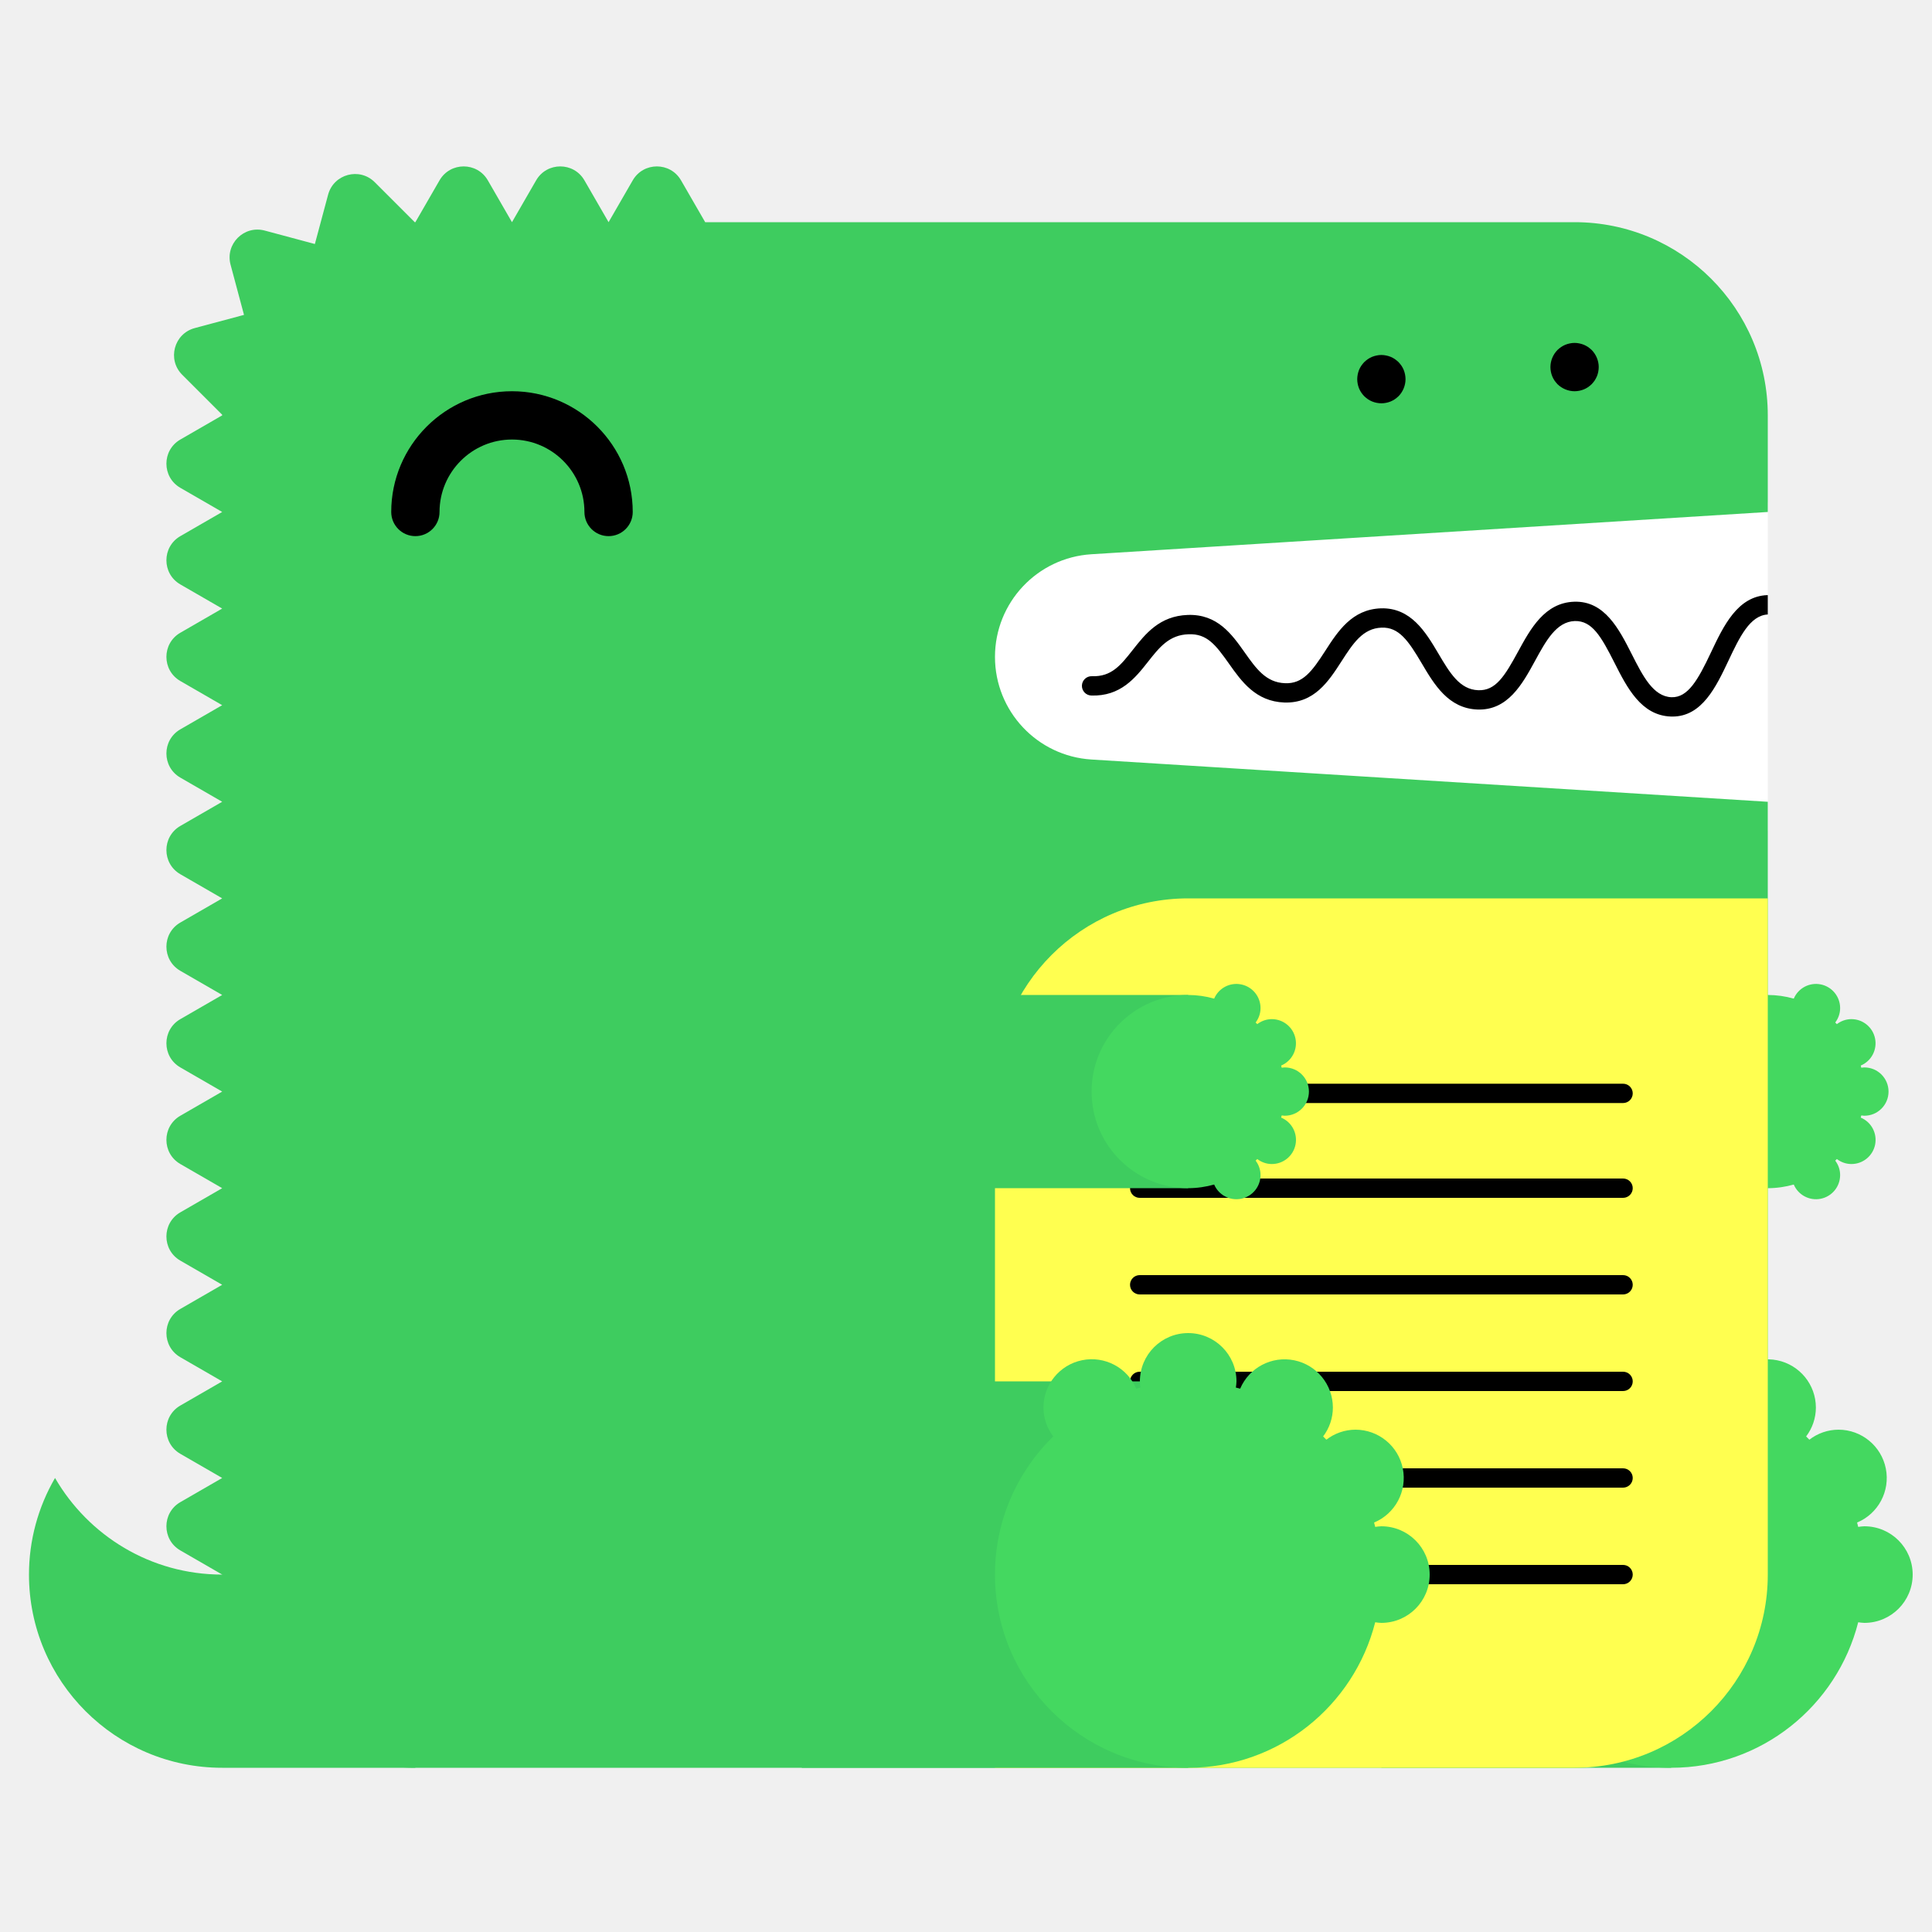
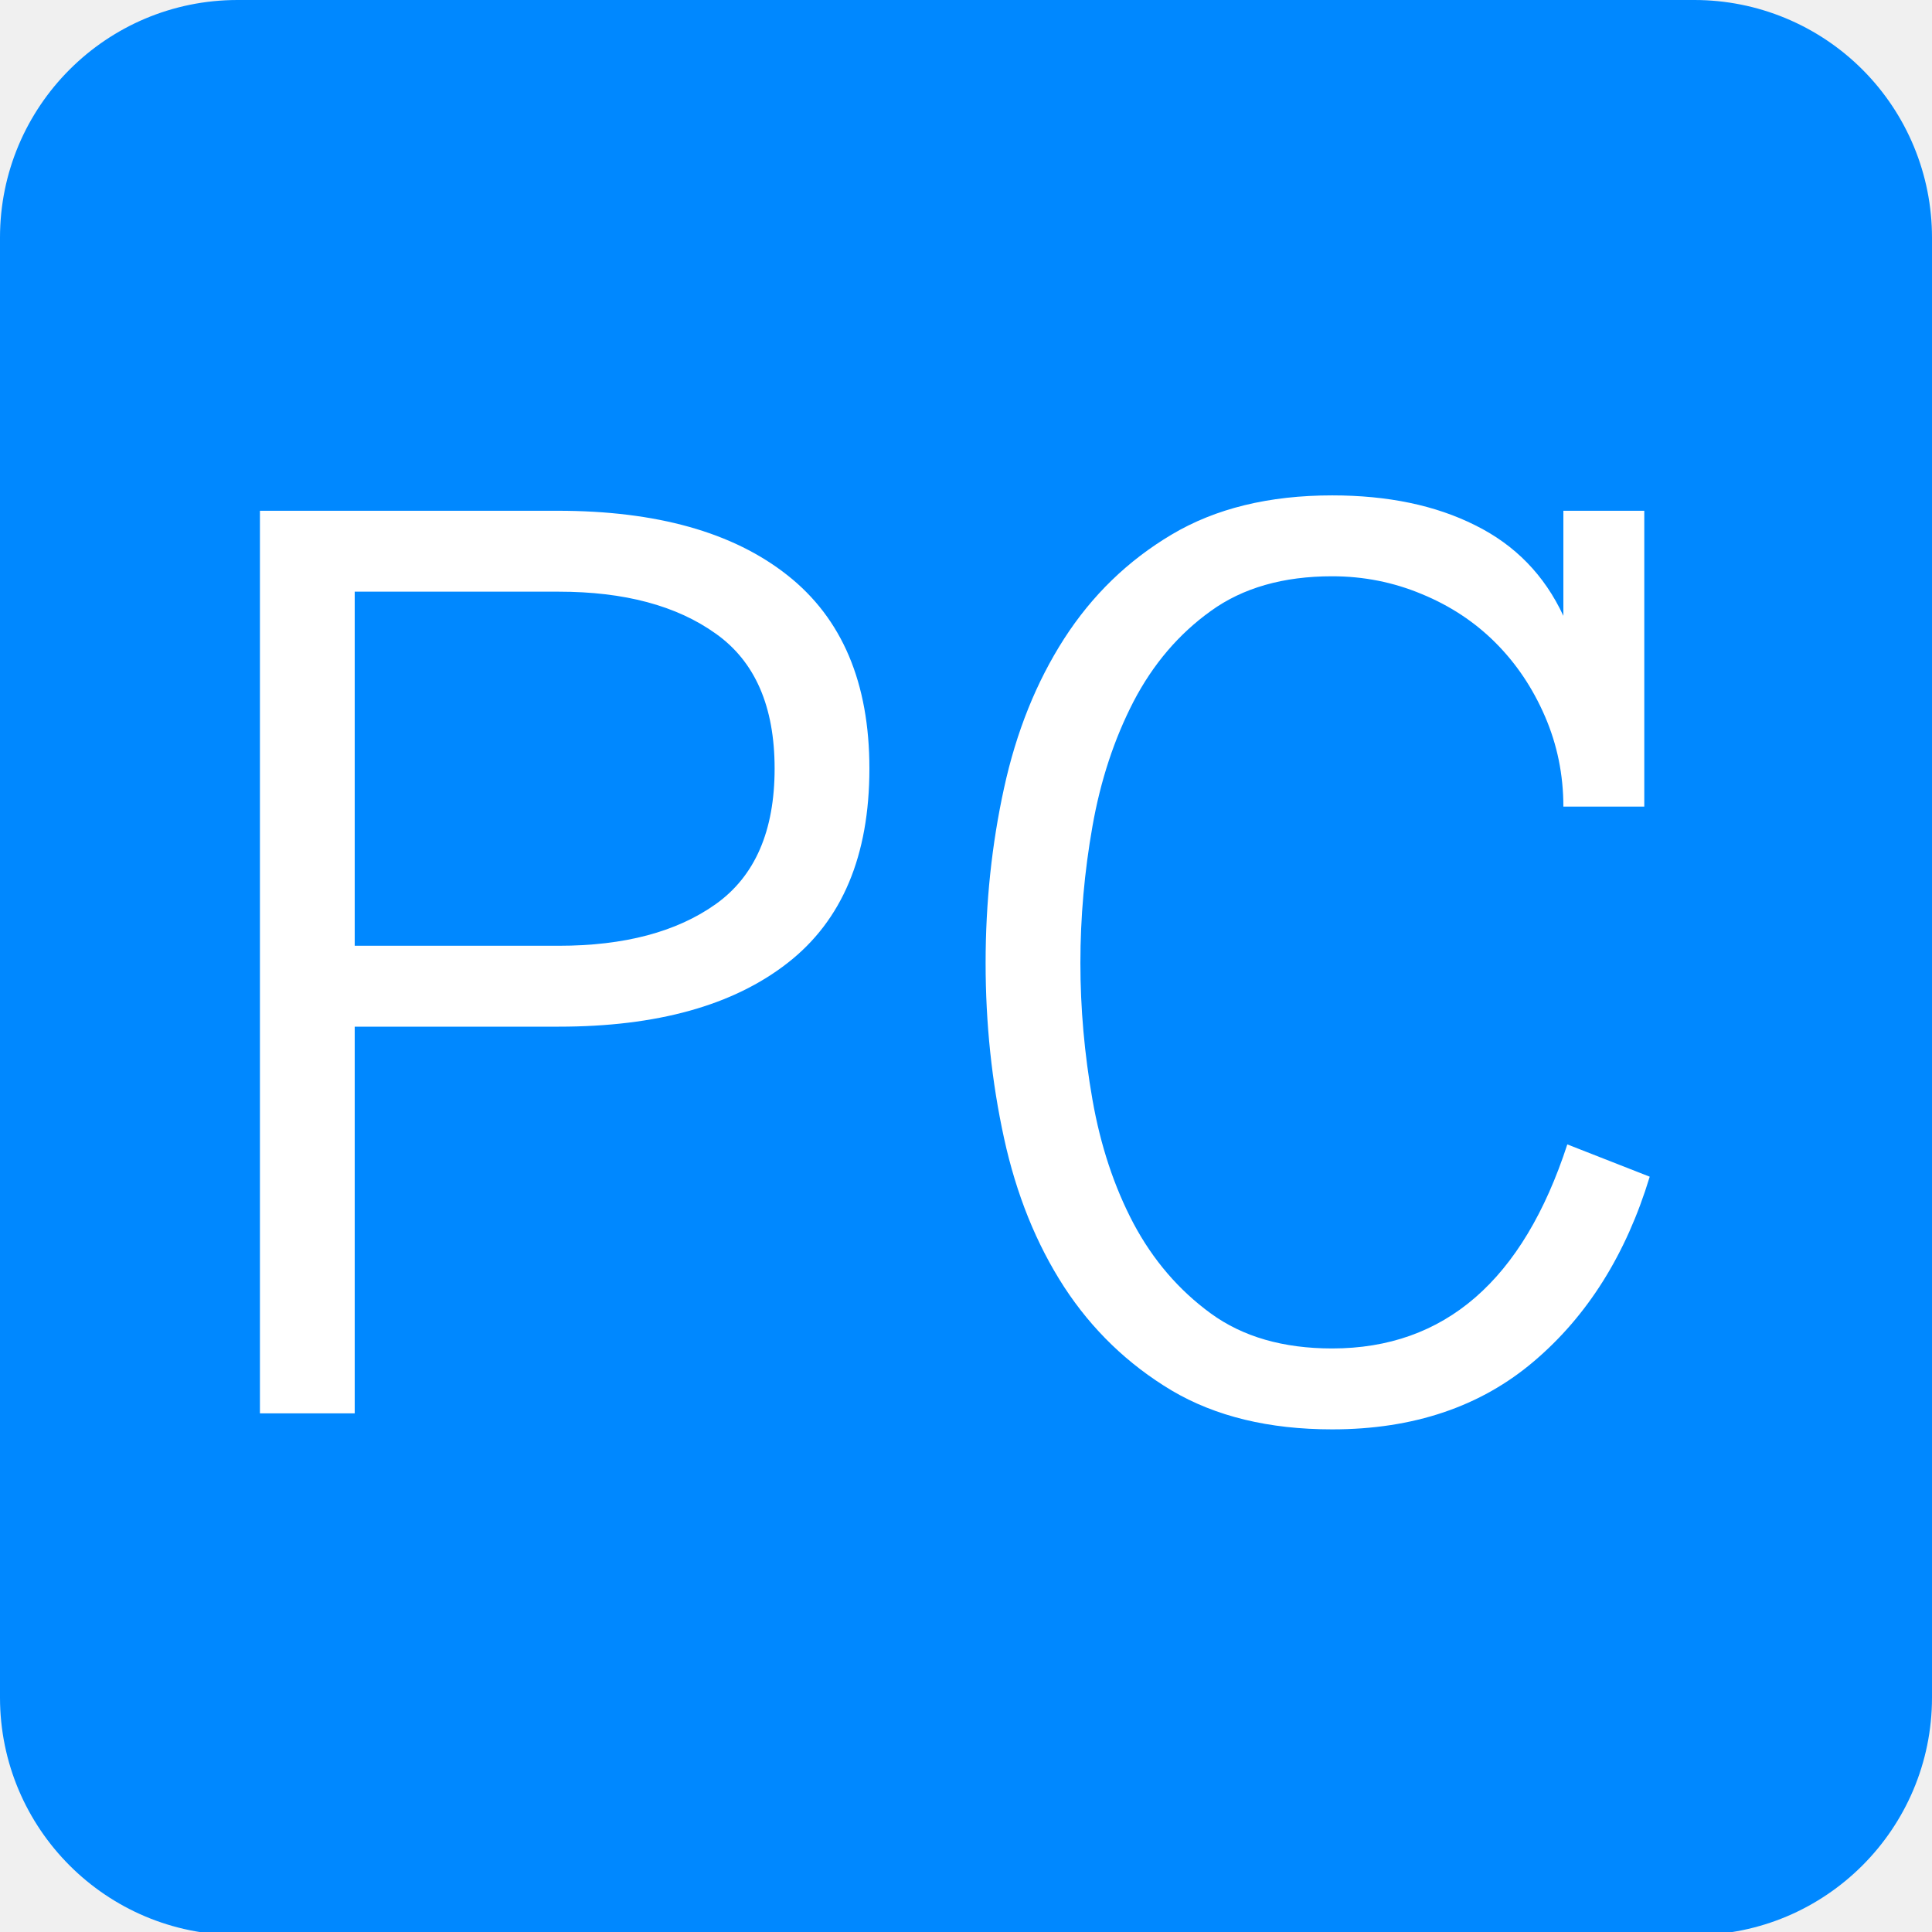
- <svg xmlns="http://www.w3.org/2000/svg" width="200" height="200" viewBox="0 0 200 200">
-   <g fill="none" fill-rule="evenodd">
-     <path fill="#FFF" d="M99 52h84v34H99z" />
-     <path d="M23 163c-7.398 0-13.843-4.027-17.303-10A19.886 19.886 0 0 0 3 163c0 11.046 8.954 20 20 20h20v-20H23z" fill="#3ECC5F" />
-     <path d="M112.98 57.376L183 53V43c0-11.046-8.954-20-20-20H73l-2.5-4.33c-1.112-1.925-3.889-1.925-5 0L63 23l-2.5-4.33c-1.111-1.925-3.889-1.925-5 0L53 23l-2.5-4.33c-1.111-1.925-3.889-1.925-5 0L43 23c-.022 0-.042.003-.065.003l-4.142-4.141c-1.57-1.571-4.252-.853-4.828 1.294l-1.369 5.104-5.192-1.392c-2.148-.575-4.111 1.389-3.535 3.536l1.39 5.193-5.102 1.367c-2.148.576-2.867 3.259-1.296 4.83l4.142 4.142c0 .021-.003.042-.003.064l-4.33 2.5c-1.925 1.111-1.925 3.889 0 5L23 53l-4.33 2.5c-1.925 1.111-1.925 3.889 0 5L23 63l-4.33 2.5c-1.925 1.111-1.925 3.889 0 5L23 73l-4.33 2.5c-1.925 1.111-1.925 3.889 0 5L23 83l-4.33 2.5c-1.925 1.111-1.925 3.889 0 5L23 93l-4.33 2.5c-1.925 1.111-1.925 3.889 0 5L23 103l-4.33 2.5c-1.925 1.111-1.925 3.889 0 5L23 113l-4.33 2.5c-1.925 1.111-1.925 3.889 0 5L23 123l-4.33 2.5c-1.925 1.111-1.925 3.889 0 5L23 133l-4.33 2.5c-1.925 1.111-1.925 3.889 0 5L23 143l-4.33 2.5c-1.925 1.111-1.925 3.889 0 5L23 153l-4.33 2.5c-1.925 1.111-1.925 3.889 0 5L23 163c0 11.046 8.954 20 20 20h120c11.046 0 20-8.954 20-20V83l-70.02-4.376A10.645 10.645 0 0 1 103 68c0-5.621 4.37-10.273 9.98-10.624" fill="#3ECC5F" />
-     <path fill="#3ECC5F" d="M143 183h30v-40h-30z" />
-     <path d="M193 158c-.219 0-.428.037-.639.064-.038-.15-.074-.301-.116-.451A5 5 0 0 0 190.32 148a4.96 4.96 0 0 0-3.016 1.036 26.531 26.531 0 0 0-.335-.336 4.955 4.955 0 0 0 1.011-2.987 5 5 0 0 0-9.599-1.959c-.148-.042-.297-.077-.445-.115.027-.211.064-.42.064-.639a5 5 0 0 0-5-5 5 5 0 0 0-5 5c0 .219.037.428.064.639-.148.038-.297.073-.445.115a4.998 4.998 0 0 0-9.599 1.959c0 1.125.384 2.151 1.011 2.987-3.717 3.632-6.031 8.693-6.031 14.3 0 11.046 8.954 20 20 20 9.339 0 17.16-6.41 19.361-15.064.211.027.42.064.639.064a5 5 0 0 0 5-5 5 5 0 0 0-5-5" fill="#44D860" />
-     <path fill="#3ECC5F" d="M153 123h30v-20h-30z" />
-     <path d="M193 115.5a2.5 2.5 0 1 0 0-5c-.109 0-.214.019-.319.032-.02-.075-.037-.15-.058-.225a2.501 2.501 0 0 0-.963-4.807c-.569 0-1.088.197-1.508.518a6.653 6.653 0 0 0-.168-.168c.314-.417.506-.931.506-1.494a2.5 2.5 0 0 0-4.8-.979A9.987 9.987 0 0 0 183 103c-5.522 0-10 4.478-10 10s4.478 10 10 10c.934 0 1.833-.138 2.69-.377a2.5 2.5 0 0 0 4.8-.979c0-.563-.192-1.077-.506-1.494.057-.055.113-.111.168-.168.42.321.939.518 1.508.518a2.5 2.5 0 0 0 .963-4.807c.021-.074.038-.15.058-.225.105.013.21.032.319.032" fill="#44D860" />
-     <path d="M63 55.5a2.5 2.5 0 0 1-2.5-2.5c0-4.136-3.364-7.5-7.5-7.5s-7.5 3.364-7.5 7.5a2.5 2.5 0 1 1-5 0c0-6.893 5.607-12.5 12.5-12.5S65.5 46.107 65.5 53a2.5 2.5 0 0 1-2.5 2.5" fill="#000" />
-     <path d="M103 183h60c11.046 0 20-8.954 20-20V93h-60c-11.046 0-20 8.954-20 20v70z" fill="#FFFF50" />
-     <path d="M168.02 124h-50.04a1 1 0 1 1 0-2h50.04a1 1 0 1 1 0 2m0 20h-50.04a1 1 0 1 1 0-2h50.04a1 1 0 1 1 0 2m0 20h-50.04a1 1 0 1 1 0-2h50.04a1 1 0 1 1 0 2m0-49.814h-50.04a1 1 0 1 1 0-2h50.04a1 1 0 1 1 0 2m0 19.814h-50.04a1 1 0 1 1 0-2h50.04a1 1 0 1 1 0 2m0 20h-50.04a1 1 0 1 1 0-2h50.04a1 1 0 1 1 0 2M183 61.611c-.012 0-.022-.006-.034-.005-3.09.105-4.552 3.196-5.842 5.923-1.346 2.85-2.387 4.703-4.093 4.647-1.889-.068-2.969-2.202-4.113-4.46-1.314-2.594-2.814-5.536-5.963-5.426-3.046.104-4.513 2.794-5.807 5.167-1.377 2.528-2.314 4.065-4.121 3.994-1.927-.07-2.951-1.805-4.136-3.813-1.321-2.236-2.848-4.75-5.936-4.664-2.994.103-4.465 2.385-5.763 4.4-1.373 2.13-2.335 3.428-4.165 3.351-1.973-.07-2.992-1.51-4.171-3.177-1.324-1.873-2.816-3.993-5.895-3.89-2.928.1-4.399 1.97-5.696 3.618-1.232 1.564-2.194 2.802-4.229 2.724a1 1 0 0 0-.072 2c3.017.101 4.545-1.8 5.872-3.487 1.177-1.496 2.193-2.787 4.193-2.855 1.926-.082 2.829 1.115 4.195 3.045 1.297 1.834 2.769 3.914 5.731 4.021 3.103.104 4.596-2.215 5.918-4.267 1.182-1.834 2.202-3.417 4.15-3.484 1.793-.067 2.769 1.35 4.145 3.681 1.297 2.197 2.766 4.686 5.787 4.796 3.125.108 4.634-2.62 5.949-5.035 1.139-2.088 2.214-4.06 4.119-4.126 1.793-.042 2.728 1.595 4.111 4.33 1.292 2.553 2.757 5.445 5.825 5.556l.169.003c3.064 0 4.518-3.075 5.805-5.794 1.139-2.41 2.217-4.68 4.067-4.773v-2z" fill="#000" />
-     <path fill="#3ECC5F" d="M83 183h40v-40H83z" />
-     <path d="M143 158c-.219 0-.428.037-.639.064-.038-.15-.074-.301-.116-.451A5 5 0 0 0 140.32 148a4.96 4.96 0 0 0-3.016 1.036 26.531 26.531 0 0 0-.335-.336 4.955 4.955 0 0 0 1.011-2.987 5 5 0 0 0-9.599-1.959c-.148-.042-.297-.077-.445-.115.027-.211.064-.42.064-.639a5 5 0 0 0-5-5 5 5 0 0 0-5 5c0 .219.037.428.064.639-.148.038-.297.073-.445.115a4.998 4.998 0 0 0-9.599 1.959c0 1.125.384 2.151 1.011 2.987-3.717 3.632-6.031 8.693-6.031 14.3 0 11.046 8.954 20 20 20 9.339 0 17.16-6.41 19.361-15.064.211.027.42.064.639.064a5 5 0 0 0 5-5 5 5 0 0 0-5-5" fill="#44D860" />
-     <path fill="#3ECC5F" d="M83 123h40v-20H83z" />
-     <path d="M133 115.5a2.5 2.5 0 1 0 0-5c-.109 0-.214.019-.319.032-.02-.075-.037-.15-.058-.225a2.501 2.501 0 0 0-.963-4.807c-.569 0-1.088.197-1.508.518a6.653 6.653 0 0 0-.168-.168c.314-.417.506-.931.506-1.494a2.5 2.5 0 0 0-4.8-.979A9.987 9.987 0 0 0 123 103c-5.522 0-10 4.478-10 10s4.478 10 10 10c.934 0 1.833-.138 2.69-.377a2.5 2.5 0 0 0 4.8-.979c0-.563-.192-1.077-.506-1.494.057-.055.113-.111.168-.168.42.321.939.518 1.508.518a2.5 2.5 0 0 0 .963-4.807c.021-.074.038-.15.058-.225.105.013.21.032.319.032" fill="#44D860" />
-     <path d="M143 41.75c-.16 0-.33-.02-.49-.05a2.52 2.52 0 0 1-.47-.14c-.15-.06-.29-.14-.431-.23-.13-.09-.259-.2-.38-.31-.109-.12-.219-.24-.309-.38s-.17-.28-.231-.43a2.619 2.619 0 0 1-.189-.96c0-.16.02-.33.05-.49.03-.16.08-.31.139-.47.061-.15.141-.29.231-.43.09-.13.2-.26.309-.38.121-.11.25-.22.38-.31.141-.09.281-.17.431-.23.149-.06.31-.11.47-.14.32-.07.65-.07.98 0 .159.03.32.08.47.14.149.06.29.14.43.23.13.09.259.2.38.31.11.12.22.25.31.38.09.14.17.28.23.43.06.16.11.31.14.47.029.16.05.33.05.49 0 .66-.271 1.31-.73 1.77-.121.11-.25.22-.38.31-.14.09-.281.17-.43.23a2.565 2.565 0 0 1-.96.19m20-1.25c-.66 0-1.3-.27-1.771-.73a3.802 3.802 0 0 1-.309-.38c-.09-.14-.17-.28-.231-.43a2.619 2.619 0 0 1-.189-.96c0-.66.27-1.3.729-1.77.121-.11.25-.22.38-.31.141-.09.281-.17.431-.23.149-.06.31-.11.47-.14.32-.07.66-.07.98 0 .159.03.32.08.47.14.149.06.29.14.43.23.13.09.259.2.38.31.459.47.73 1.11.73 1.77 0 .16-.021.33-.05.49-.03.16-.08.32-.14.47-.07.15-.14.29-.23.43-.09.13-.2.26-.31.38-.121.11-.25.22-.38.31-.14.09-.281.17-.43.23a2.565 2.565 0 0 1-.96.19" fill="#000" />
+ <svg xmlns="http://www.w3.org/2000/svg" version="1.1" viewBox="0.0 0.0 100.0 100.0" fill="none" stroke="none" stroke-linecap="square" stroke-miterlimit="10">
+   <clipPath id="p.0">
+     <path d="m0 0l100.0 0l0 100.0l-100.0 0l0 -100.0z" clip-rule="nonzero" />
+   </clipPath>
+   <g clip-path="url(#p.0)">
+     <path fill="#000000" fill-opacity="0.0" d="m0 0l100.0 0l0 100.0l-100.0 0z" fill-rule="evenodd" />
+     <path fill="#0088ff" d="m0 12.296l0 0c0 -6.791 5.505 -12.296 12.296 -12.296l75.408 0c3.261 0 6.389 1.295 8.695 3.601c2.306 2.306 3.601 5.433 3.601 8.695l0 75.565c0 6.791 -5.505 12.296 -12.296 12.296l-75.408 0c-6.791 0 -12.296 -5.505 -12.296 -12.296z" fill-rule="evenodd" />
+     <path fill="#000000" fill-opacity="0.0" d="m2.703 -6.244l100.0 0l0 108.283l-100.0 0z" fill-rule="evenodd" />
+     <path fill="#ffffff" d="m45 39.781q0 6.766 -4.234 10.062q-4.219 3.297 -11.844 3.297l-10.562 0l0 20.016l-4.906 0l0 -46.719l15.406 0q7.687 0 11.906 3.344q4.234 3.344 4.234 10.0zm-4.906 0q0 -4.828 -3.047 -6.984q-3.031 -2.172 -8.125 -2.172l-10.562 0l0 18.328l10.562 0q5.094 0 8.125 -2.156q3.047 -2.172 3.047 -7.016zm45.295 21.125q-1.828 6.016 -5.984 9.547q-4.141 3.531 -10.453 3.531q-4.906 0 -8.313 -2.016q-3.391 -2.031 -5.562 -5.359q-2.156 -3.328 -3.109 -7.703q-0.953 -4.375 -0.953 -9.062q0 -4.688 0.953 -9.047q0.953 -4.375 3.109 -7.734q2.172 -3.375 5.562 -5.391q3.406 -2.031 8.313 -2.031q4.328 0 7.406 1.547q3.094 1.531 4.562 4.688l0 -5.438l4.188 0l0 15.312l-4.188 0q0 -2.469 -0.953 -4.672q-0.953 -2.203 -2.562 -3.812q-1.609 -1.609 -3.812 -2.516q-2.203 -0.922 -4.641 -0.922q-3.797 0 -6.281 1.797q-2.484 1.781 -4.0 4.688q-1.5 2.906 -2.125 6.453q-0.625 3.531 -0.625 7.078q0 3.516 0.625 7.078q0.625 3.562 2.125 6.406q1.516 2.844 4.0 4.656q2.484 1.812 6.281 1.812q8.734 0 12.172 -10.562l4.266 1.672z" fill-rule="nonzero" />
  </g>
</svg>
